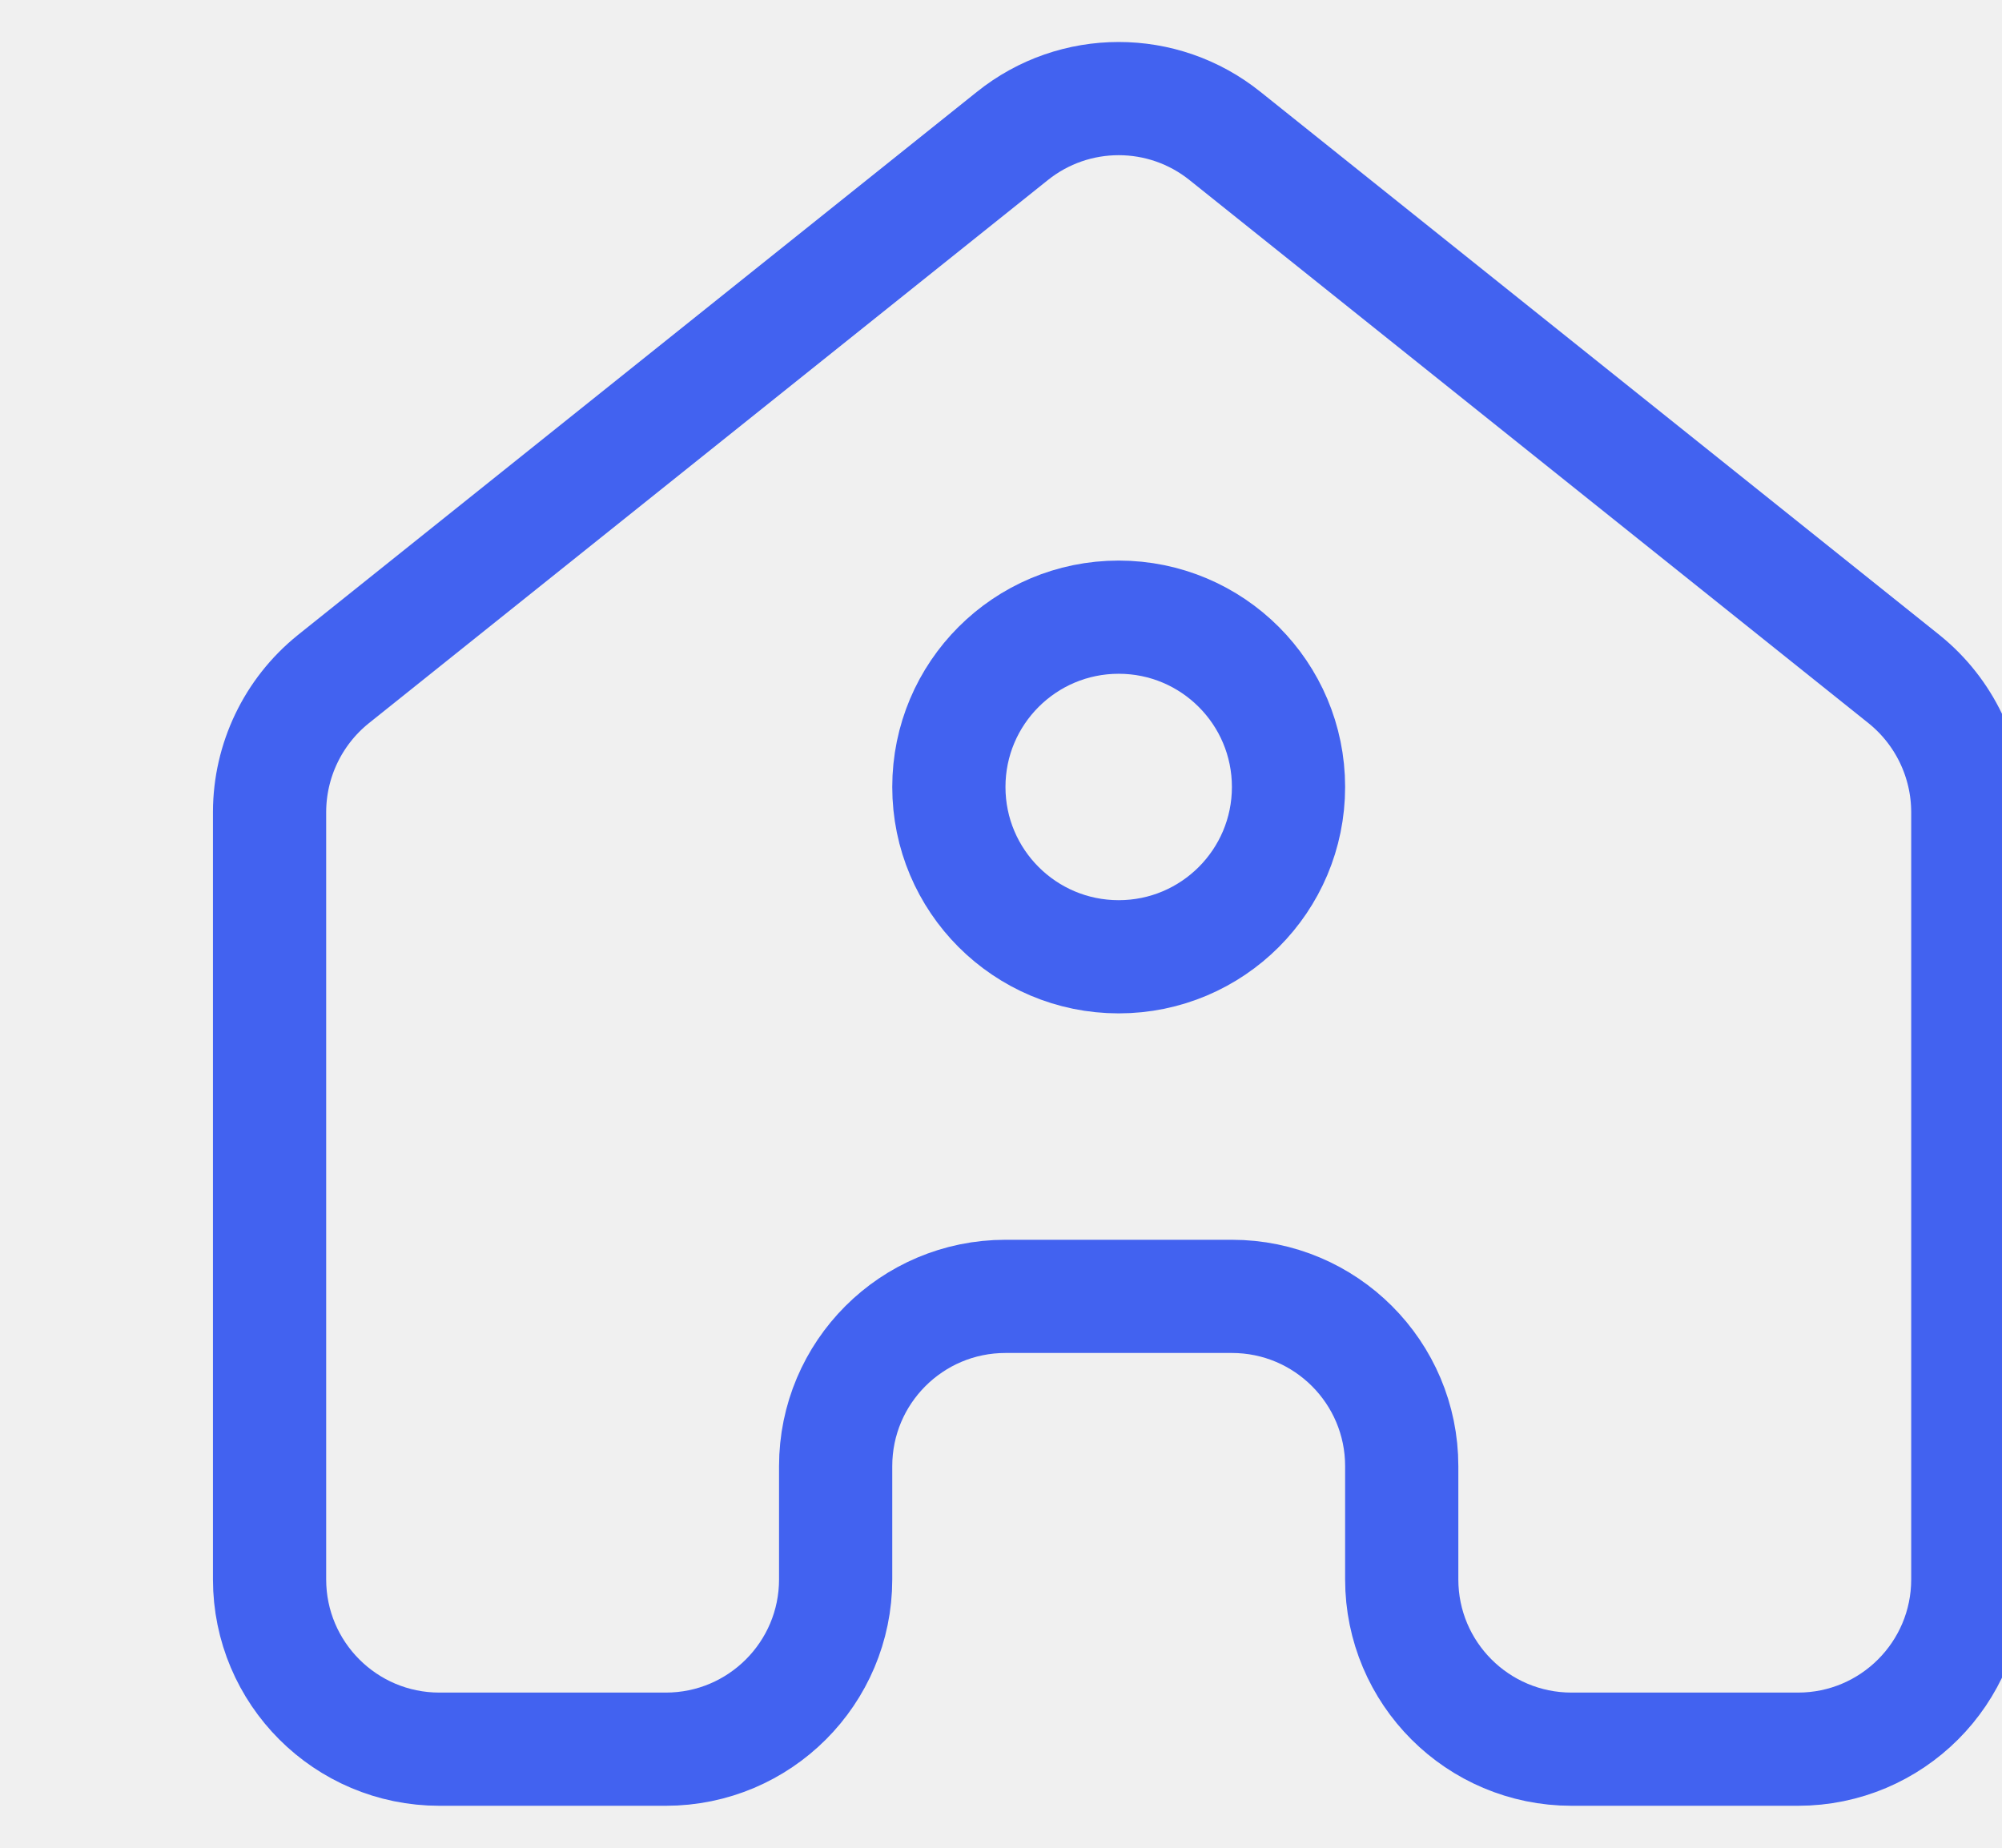
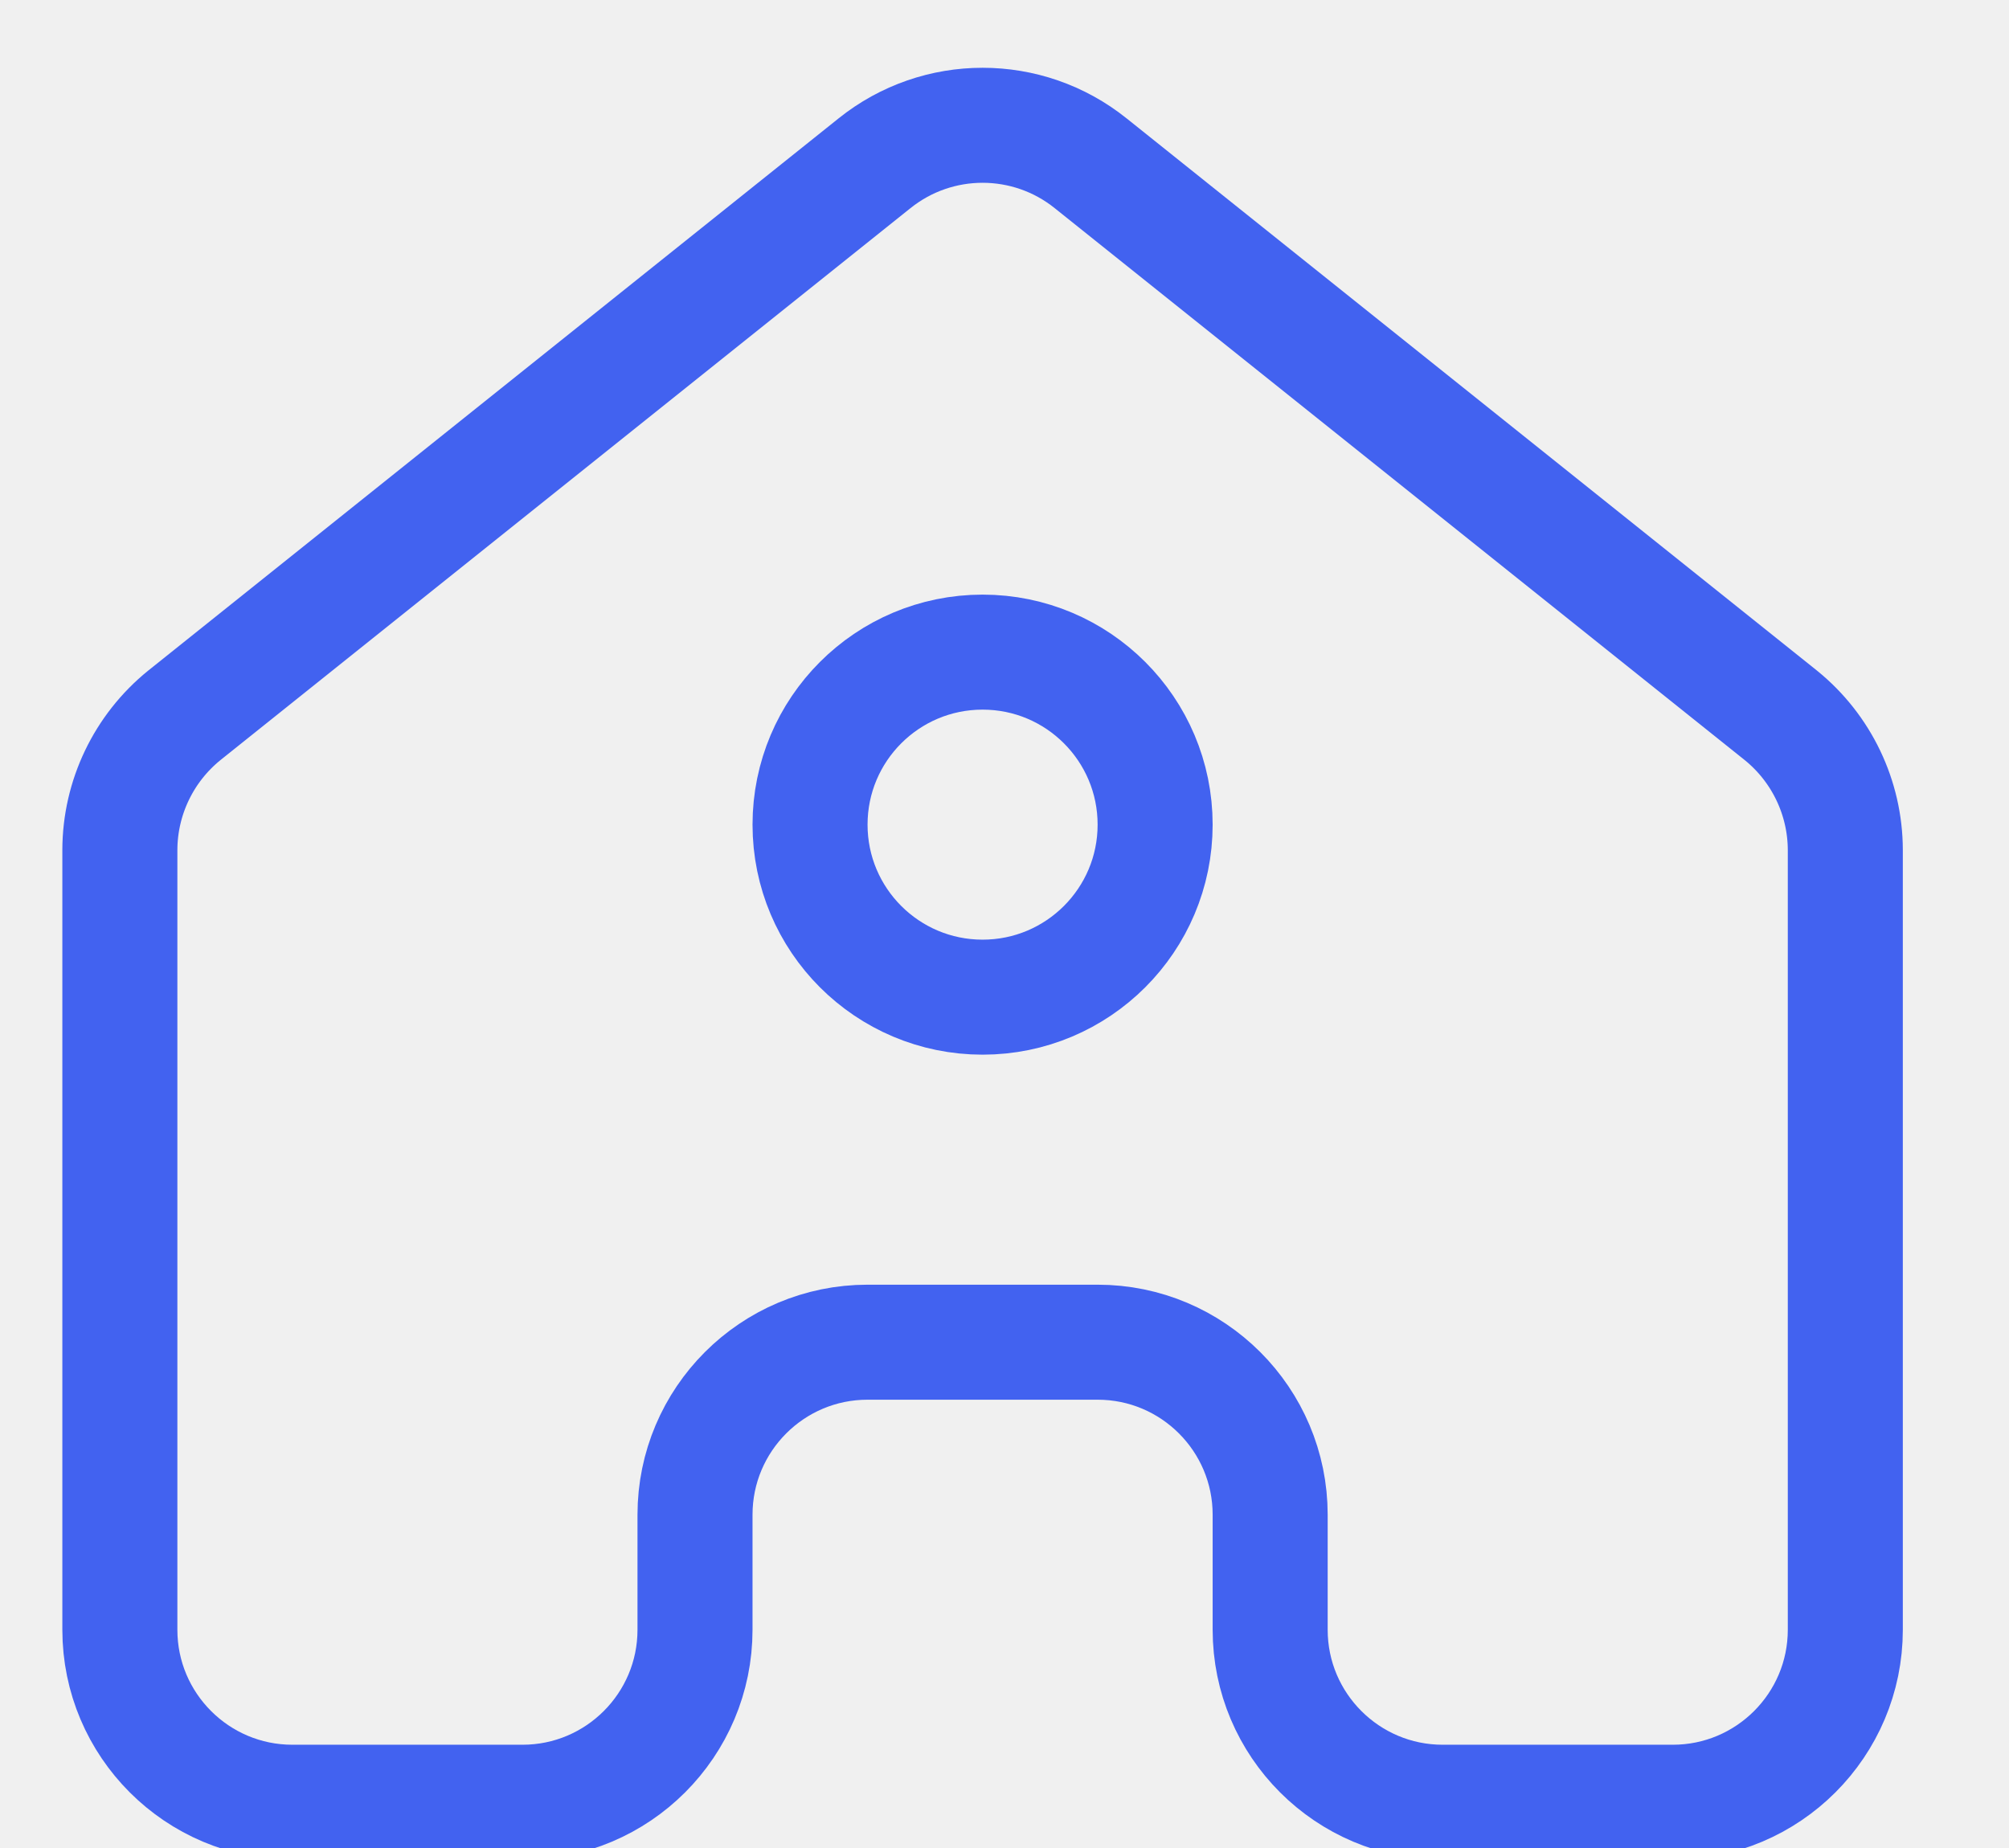
- <svg xmlns="http://www.w3.org/2000/svg" viewBox="-1.881 272.048 17.683 16.323" width="17.683px" height="16.323px" style="enable-background:new 0 0 400 1000;">
+ <svg xmlns="http://www.w3.org/2000/svg" viewBox="-24.542 287.83 17.465 16.067" width="17.465px" height="16.067px" style="enable-background:new 0 0 400 1000;">
  <defs>
-     <style>.cls-1,.cls-100,.cls-101,.cls-103,.cls-104,.cls-109,.cls-117,.cls-118,.cls-126,.cls-133,.cls-134,.cls-137,.cls-149,.cls-152,.cls-153,.cls-154,.cls-156,.cls-157,.cls-158,.cls-165,.cls-17,.cls-18,.cls-19,.cls-20,.cls-22,.cls-23,.cls-27,.cls-28,.cls-29,.cls-3,.cls-30,.cls-31,.cls-37,.cls-38,.cls-4,.cls-40,.cls-41,.cls-42,.cls-45,.cls-46,.cls-47,.cls-5,.cls-66,.cls-67,.cls-68,.cls-7,.cls-83,.cls-87,.cls-9,.cls-92,.cls-93,.cls-97,.cls-99{fill:none;}.cls-127,.cls-166,.cls-2,.cls-33,.cls-91{fill:#4262F0;}.cls-100,.cls-11,.cls-125,.cls-127,.cls-134,.cls-137,.cls-138,.cls-148,.cls-166,.cls-2,.cls-40,.cls-41,.cls-87,.cls-91{stroke:#4262F0;}.cls-10,.cls-100,.cls-101,.cls-103,.cls-104,.cls-107,.cls-109,.cls-11,.cls-12,.cls-126,.cls-13,.cls-132,.cls-148,.cls-157,.cls-158,.cls-16,.cls-166,.cls-171,.cls-19,.cls-2,.cls-20,.cls-27,.cls-28,.cls-29,.cls-37,.cls-38,.cls-4,.cls-41,.cls-43,.cls-44,.cls-45,.cls-66,.cls-67,.cls-68,.cls-7,.cls-81,.cls-84,.cls-85,.cls-87,.cls-92,.cls-93,.cls-94,.cls-95,.cls-96,.cls-99{stroke-miterlimit:10;}.cls-110,.cls-133,.cls-153,.cls-27,.cls-3,.cls-84{stroke:#fff;}.cls-103,.cls-104,.cls-105,.cls-107,.cls-108,.cls-110,.cls-117,.cls-118,.cls-119,.cls-120,.cls-121,.cls-122,.cls-123,.cls-124,.cls-125,.cls-127,.cls-128,.cls-129,.cls-133,.cls-135,.cls-136,.cls-137,.cls-138,.cls-149,.cls-150,.cls-152,.cls-153,.cls-154,.cls-155,.cls-156,.cls-158,.cls-159,.cls-17,.cls-18,.cls-19,.cls-20,.cls-22,.cls-24,.cls-25,.cls-27,.cls-29,.cls-3,.cls-31,.cls-37,.cls-39,.cls-40,.cls-41,.cls-42,.cls-46,.cls-5,.cls-64,.cls-66,.cls-68,.cls-7,.cls-83,.cls-85,.cls-88,.cls-89,.cls-90,.cls-91,.cls-92,.cls-93,.cls-96,.cls-97,.cls-99{stroke-linecap:round;}.cls-105,.cls-108,.cls-110,.cls-117,.cls-118,.cls-119,.cls-120,.cls-121,.cls-122,.cls-123,.cls-124,.cls-125,.cls-127,.cls-128,.cls-129,.cls-133,.cls-134,.cls-135,.cls-136,.cls-137,.cls-138,.cls-149,.cls-150,.cls-153,.cls-154,.cls-155,.cls-159,.cls-165,.cls-17,.cls-18,.cls-22,.cls-23,.cls-24,.cls-25,.cls-3,.cls-30,.cls-31,.cls-35,.cls-39,.cls-40,.cls-42,.cls-46,.cls-47,.cls-5,.cls-64,.cls-83,.cls-88,.cls-89,.cls-90,.cls-91,.cls-97{stroke-linejoin:round;}.cls-10,.cls-108,.cls-150,.cls-154,.cls-157,.cls-158,.cls-16,.cls-23,.cls-25,.cls-28,.cls-29,.cls-30,.cls-31,.cls-35,.cls-39,.cls-4,.cls-47,.cls-5,.cls-7,.cls-85{stroke:#4262F0;}.cls-24,.cls-6{fill:#7c869c;}.cls-108,.cls-150,.cls-16,.cls-163,.cls-25,.cls-8,.cls-85{fill:#4262F0;}.cls-148,.cls-21,.cls-86,.cls-9{opacity:0;}.cls-10,.cls-11,.cls-110,.cls-111,.cls-12,.cls-135,.cls-136,.cls-138,.cls-14,.cls-148,.cls-161,.cls-21,.cls-35,.cls-39,.cls-44,.cls-64,.cls-84,.cls-86,.cls-88,.cls-94{fill:#fff;}.cls-101,.cls-12,.cls-13,.cls-159,.cls-17,.cls-19,.cls-42,.cls-67,.cls-68,.cls-88,.cls-89{stroke:#31b491;}.cls-13,.cls-15,.cls-159,.cls-89{fill:#31b491;}.cls-100,.cls-103,.cls-104,.cls-105,.cls-159,.cls-17,.cls-18,.cls-28,.cls-29,.cls-30,.cls-31,.cls-67,.cls-68,.cls-93,.cls-95,.cls-96{stroke-width:2px;}.cls-18,.cls-45,.cls-46,.cls-81,.cls-92,.cls-93{stroke:#f07d42;}.cls-156,.cls-165,.cls-171,.cls-20,.cls-38,.cls-43,.cls-83,.cls-94{stroke:#ec4243;}.cls-107,.cls-132,.cls-22,.cls-90,.cls-99{stroke:#1f2229;}.cls-23{stroke-linecap:square;}.cls-24,.cls-64{stroke:#7c869c;}.cls-171,.cls-26,.cls-43{fill:#ec4243;}.cls-32,.cls-81{fill:#f07d42;}.cls-105,.cls-120,.cls-34{fill:#99a1b2;}.cls-36{clip-path:url(#clip-path);}.cls-104,.cls-37,.cls-44{stroke:#d3d7de;}.cls-48{fill:#ec1c24;}.cls-49{fill:#0057a7;}.cls-50{fill:#006838;}.cls-51{fill:#f48120;}.cls-52{fill:url(#linear-gradient);}.cls-53{fill:url(#linear-gradient-2);}.cls-54{fill:url(#linear-gradient-3);}.cls-55{fill:url(#linear-gradient-4);}.cls-56{fill:url(#linear-gradient-5);}.cls-57{fill:url(#linear-gradient-6);}.cls-58{fill:url(#linear-gradient-7);}.cls-59{fill:url(#linear-gradient-8);}.cls-60{fill:url(#linear-gradient-9);}.cls-61{fill:url(#linear-gradient-10);}.cls-62{fill:url(#linear-gradient-11);}.cls-63{fill:url(#linear-gradient-12);}.cls-65{clip-path:url(#clip-path-2);}.cls-103,.cls-105,.cls-117,.cls-120,.cls-66{stroke:#99a1b2;}.cls-69{fill:#e64a19;}.cls-70{fill:#5a2479;}.cls-71{fill:#8034ad;}.cls-72{fill:#f2f2f2;}.cls-73{fill:#f14336;}.cls-74{fill:#d32e2a;}.cls-75{fill:#ffd15c;}.cls-76{fill:#f8b64c;}.cls-77{fill:#40596b;}.cls-78{fill:#cdd6e0;}.cls-79{fill:#ff7058;}.cls-80{fill:#b8642f;}.cls-82{fill:#d3d7de;}.cls-111,.cls-86{fill-opacity:0;}.cls-107,.cls-132,.cls-90{fill:#1f2229;}.cls-132,.cls-90{opacity:0.6;}.cls-155,.cls-95,.cls-96{fill:#636c83;}.cls-135,.cls-136,.cls-155,.cls-95,.cls-96{stroke:#636c83;}.cls-97{stroke:#892320;}.cls-98{fill:#e9b449;}.cls-102{fill:#337eff;}.cls-106{clip-path:url(#clip-path-3);}.cls-107{opacity:0.4;}.cls-108,.cls-127{stroke-width:0.5px;}.cls-109{stroke:#000;}.cls-112{fill:#e2e4e9;}.cls-113,.cls-119,.cls-121{fill:#c5c9d3;}.cls-114,.cls-124,.cls-125{fill:#5a76f2;}.cls-115,.cls-122{fill:#899df5;}.cls-116,.cls-123{fill:#b8c4f9;}.cls-118,.cls-124{stroke:#5a76f2;}.cls-119{stroke:#bdbdbd;}.cls-121{stroke:#c5c9d3;}.cls-122{stroke:#899df5;}.cls-123{stroke:#b8c4f9;}.cls-126{stroke:#757575;}.cls-128{fill:#2b4eee;stroke:#2b4eee;}.cls-129{fill:#133bec;stroke:#133bec;}.cls-130{fill:#6442f0;}.cls-131{fill:#295394;}.cls-133{stroke-width:4px;}.cls-136,.cls-137,.cls-149,.cls-150,.cls-152,.cls-153,.cls-154,.cls-155,.cls-156,.cls-157,.cls-158{stroke-width:1.5px;}.cls-139{fill:url(#linear-gradient-13);}.cls-140{fill:url(#linear-gradient-14);}.cls-141{fill:url(#linear-gradient-15);}.cls-142{fill:url(#linear-gradient-16);}.cls-143{fill:url(#linear-gradient-17);}.cls-144{fill:url(#linear-gradient-18);}.cls-145{fill:url(#linear-gradient-19);}.cls-146{fill:#2680eb;}.cls-147{fill:red;}.cls-148,.cls-166,.cls-171{stroke-width:0;}.cls-149,.cls-152{stroke:#424857;}.cls-151{fill:#424857;}.cls-160{fill:url(#linear-gradient-20);}.cls-161,.cls-163{fill-rule:evenodd;}.cls-162{fill:#0077b5;}.cls-164{fill:url(#linear-gradient-21);}.cls-167{fill:#1ab6ff;}.cls-168{fill:#207245;}.cls-169{fill:#cb4424;}.cls-170{fill:#c50606;}</style>
+     <style>.cls-1,.cls-100,.cls-101,.cls-103,.cls-104,.cls-109,.cls-117,.cls-118,.cls-126,.cls-133,.cls-134,.cls-137,.cls-149,.cls-152,.cls-153,.cls-154,.cls-156,.cls-157,.cls-158,.cls-165,.cls-17,.cls-18,.cls-19,.cls-20,.cls-22,.cls-23,.cls-27,.cls-28,.cls-29,.cls-3,.cls-30,.cls-31,.cls-37,.cls-38,.cls-4,.cls-40,.cls-41,.cls-42,.cls-45,.cls-46,.cls-47,.cls-5,.cls-66,.cls-67,.cls-68,.cls-7,.cls-83,.cls-87,.cls-9,.cls-92,.cls-93,.cls-97,.cls-99{fill:none;}.cls-127,.cls-166,.cls-2,.cls-33,.cls-91{fill:#4262f0;}.cls-100,.cls-11,.cls-125,.cls-127,.cls-134,.cls-137,.cls-138,.cls-148,.cls-166,.cls-2,.cls-40,.cls-41,.cls-87,.cls-91{stroke:#4262f0;}.cls-10,.cls-100,.cls-101,.cls-103,.cls-104,.cls-107,.cls-109,.cls-11,.cls-12,.cls-126,.cls-13,.cls-132,.cls-148,.cls-157,.cls-158,.cls-16,.cls-166,.cls-171,.cls-19,.cls-2,.cls-20,.cls-27,.cls-28,.cls-29,.cls-37,.cls-38,.cls-4,.cls-41,.cls-43,.cls-44,.cls-45,.cls-66,.cls-67,.cls-68,.cls-7,.cls-81,.cls-84,.cls-85,.cls-87,.cls-92,.cls-93,.cls-94,.cls-95,.cls-96,.cls-99{stroke-miterlimit:10;}.cls-110,.cls-133,.cls-153,.cls-27,.cls-3,.cls-84{stroke:#fff;}.cls-103,.cls-104,.cls-105,.cls-107,.cls-108,.cls-110,.cls-117,.cls-118,.cls-119,.cls-120,.cls-121,.cls-122,.cls-123,.cls-124,.cls-125,.cls-127,.cls-128,.cls-129,.cls-133,.cls-135,.cls-136,.cls-137,.cls-138,.cls-149,.cls-150,.cls-152,.cls-153,.cls-154,.cls-155,.cls-156,.cls-158,.cls-159,.cls-17,.cls-18,.cls-19,.cls-20,.cls-22,.cls-24,.cls-25,.cls-27,.cls-29,.cls-3,.cls-31,.cls-37,.cls-39,.cls-40,.cls-41,.cls-42,.cls-46,.cls-5,.cls-64,.cls-66,.cls-68,.cls-7,.cls-83,.cls-85,.cls-88,.cls-89,.cls-90,.cls-91,.cls-92,.cls-93,.cls-96,.cls-97,.cls-99{stroke-linecap:round;}.cls-105,.cls-108,.cls-110,.cls-117,.cls-118,.cls-119,.cls-120,.cls-121,.cls-122,.cls-123,.cls-124,.cls-125,.cls-127,.cls-128,.cls-129,.cls-133,.cls-134,.cls-135,.cls-136,.cls-137,.cls-138,.cls-149,.cls-150,.cls-153,.cls-154,.cls-155,.cls-159,.cls-165,.cls-17,.cls-18,.cls-22,.cls-23,.cls-24,.cls-25,.cls-3,.cls-30,.cls-31,.cls-35,.cls-39,.cls-40,.cls-42,.cls-46,.cls-47,.cls-5,.cls-64,.cls-83,.cls-88,.cls-89,.cls-90,.cls-91,.cls-97{stroke-linejoin:round;}.cls-10,.cls-108,.cls-150,.cls-154,.cls-157,.cls-158,.cls-16,.cls-23,.cls-25,.cls-28,.cls-29,.cls-30,.cls-31,.cls-35,.cls-39,.cls-4,.cls-47,.cls-5,.cls-7,.cls-85{stroke:#586074;}.cls-24,.cls-6{fill:#7c869c;}.cls-108,.cls-150,.cls-16,.cls-163,.cls-25,.cls-8,.cls-85{fill:#586074;}.cls-148,.cls-21,.cls-86,.cls-9{opacity:0;}.cls-10,.cls-11,.cls-110,.cls-111,.cls-12,.cls-135,.cls-136,.cls-138,.cls-14,.cls-148,.cls-161,.cls-21,.cls-35,.cls-39,.cls-44,.cls-64,.cls-84,.cls-86,.cls-88,.cls-94{fill:#fff;}.cls-101,.cls-12,.cls-13,.cls-159,.cls-17,.cls-19,.cls-42,.cls-67,.cls-68,.cls-88,.cls-89{stroke:#31b491;}.cls-13,.cls-15,.cls-159,.cls-89{fill:#31b491;}.cls-100,.cls-103,.cls-104,.cls-105,.cls-159,.cls-17,.cls-18,.cls-28,.cls-29,.cls-30,.cls-31,.cls-67,.cls-68,.cls-93,.cls-95,.cls-96{stroke-width:2px;}.cls-18,.cls-45,.cls-46,.cls-81,.cls-92,.cls-93{stroke:#f07d42;}.cls-156,.cls-165,.cls-171,.cls-20,.cls-38,.cls-43,.cls-83,.cls-94{stroke:#ec4243;}.cls-107,.cls-132,.cls-22,.cls-90,.cls-99{stroke:#1f2229;}.cls-23{stroke-linecap:square;}.cls-24,.cls-64{stroke:#7c869c;}.cls-171,.cls-26,.cls-43{fill:#ec4243;}.cls-32,.cls-81{fill:#f07d42;}.cls-105,.cls-120,.cls-34{fill:#99a1b2;}.cls-36{clip-path:url(#clip-path);}.cls-104,.cls-37,.cls-44{stroke:#d3d7de;}.cls-48{fill:#ec1c24;}.cls-49{fill:#0057a7;}.cls-50{fill:#006838;}.cls-51{fill:#f48120;}.cls-52{fill:url(#linear-gradient);}.cls-53{fill:url(#linear-gradient-2);}.cls-54{fill:url(#linear-gradient-3);}.cls-55{fill:url(#linear-gradient-4);}.cls-56{fill:url(#linear-gradient-5);}.cls-57{fill:url(#linear-gradient-6);}.cls-58{fill:url(#linear-gradient-7);}.cls-59{fill:url(#linear-gradient-8);}.cls-60{fill:url(#linear-gradient-9);}.cls-61{fill:url(#linear-gradient-10);}.cls-62{fill:url(#linear-gradient-11);}.cls-63{fill:url(#linear-gradient-12);}.cls-65{clip-path:url(#clip-path-2);}.cls-103,.cls-105,.cls-117,.cls-120,.cls-66{stroke:#99a1b2;}.cls-69{fill:#e64a19;}.cls-70{fill:#5a2479;}.cls-71{fill:#8034ad;}.cls-72{fill:#f2f2f2;}.cls-73{fill:#f14336;}.cls-74{fill:#d32e2a;}.cls-75{fill:#ffd15c;}.cls-76{fill:#f8b64c;}.cls-77{fill:#40596b;}.cls-78{fill:#cdd6e0;}.cls-79{fill:#ff7058;}.cls-80{fill:#b8642f;}.cls-82{fill:#d3d7de;}.cls-111,.cls-86{fill-opacity:0;}.cls-107,.cls-132,.cls-90{fill:#1f2229;}.cls-132,.cls-90{opacity:0.6;}.cls-155,.cls-95,.cls-96{fill:#636c83;}.cls-135,.cls-136,.cls-155,.cls-95,.cls-96{stroke:#636c83;}.cls-97{stroke:#892320;}.cls-98{fill:#e9b449;}.cls-102{fill:#337eff;}.cls-106{clip-path:url(#clip-path-3);}.cls-107{opacity:0.4;}.cls-108,.cls-127{stroke-width:0.5px;}.cls-109{stroke:#000;}.cls-112{fill:#e2e4e9;}.cls-113,.cls-119,.cls-121{fill:#c5c9d3;}.cls-114,.cls-124,.cls-125{fill:#5a76f2;}.cls-115,.cls-122{fill:#899df5;}.cls-116,.cls-123{fill:#b8c4f9;}.cls-118,.cls-124{stroke:#5a76f2;}.cls-119{stroke:#bdbdbd;}.cls-121{stroke:#c5c9d3;}.cls-122{stroke:#899df5;}.cls-123{stroke:#b8c4f9;}.cls-126{stroke:#757575;}.cls-128{fill:#2b4eee;stroke:#2b4eee;}.cls-129{fill:#133bec;stroke:#133bec;}.cls-130{fill:#6442f0;}.cls-131{fill:#295394;}.cls-133{stroke-width:4px;}.cls-136,.cls-137,.cls-149,.cls-150,.cls-152,.cls-153,.cls-154,.cls-155,.cls-156,.cls-157,.cls-158{stroke-width:1.5px;}.cls-139{fill:url(#linear-gradient-13);}.cls-140{fill:url(#linear-gradient-14);}.cls-141{fill:url(#linear-gradient-15);}.cls-142{fill:url(#linear-gradient-16);}.cls-143{fill:url(#linear-gradient-17);}.cls-144{fill:url(#linear-gradient-18);}.cls-145{fill:url(#linear-gradient-19);}.cls-146{fill:#2680eb;}.cls-147{fill:red;}.cls-148,.cls-166,.cls-171{stroke-width:0;}.cls-149,.cls-152{stroke:#424857;}.cls-151{fill:#424857;}.cls-160{fill:url(#linear-gradient-20);}.cls-161,.cls-163{fill-rule:evenodd;}.cls-162{fill:#0077b5;}.cls-164{fill:url(#linear-gradient-21);}.cls-167{fill:#1ab6ff;}.cls-168{fill:#207245;}.cls-169{fill:#cb4424;}.cls-170{fill:#c50606;}</style>
  </defs>
-   <path class="cls-5" d="M2,287.5H4A1.5,1.5,0,0,0,5.5,286v-1A1.5,1.5,0,0,1,7,283.5H9a1.5,1.5,0,0,1,1.5,1.5v1a1.5,1.5,0,0,0,1.5,1.5h2a1.5,1.5,0,0,0,1.5-1.5v-6.78a1.51,1.51,0,0,0-.56-1.17l-6-4.8a1.5,1.5,0,0,0-1.88,0l-6,4.8a1.51,1.51,0,0,0-.56,1.17V286A1.5,1.5,0,0,0,2,287.5Z" />
-   <circle class="cls-5" cx="8" cy="279" r="1.5" />
-   <rect class="cls-1" y="272" width="16" height="16" />
-   <rect class="cls-1" y="288" width="16" height="16" />
+   <path class="cls-40" d="M -22 303.5 L -20 303.5 C -19.172 303.5 -18.5 302.828 -18.5 302 L -18.5 301 C -18.5 300.172 -17.828 299.5 -17 299.5 L -15 299.5 C -14.172 299.5 -13.5 300.172 -13.5 301 L -13.5 302 C -13.5 302.828 -12.828 303.5 -12 303.5 L -10 303.5 C -9.172 303.5 -8.5 302.828 -8.5 302 L -8.5 295.22 C -8.501 294.766 -8.707 294.336 -9.06 294.05 L -15.06 289.25 C -15.609 288.809 -16.391 288.809 -16.94 289.25 L -22.94 294.05 C -23.293 294.336 -23.499 294.766 -23.5 295.22 L -23.5 302 C -23.5 302.828 -22.828 303.5 -22 303.5 Z" />
+   <circle class="cls-40" cy="295" r="1.5" cx="-16" />
+   <rect class="cls-1" y="288" width="16" height="16" x="-24" />
</svg>
